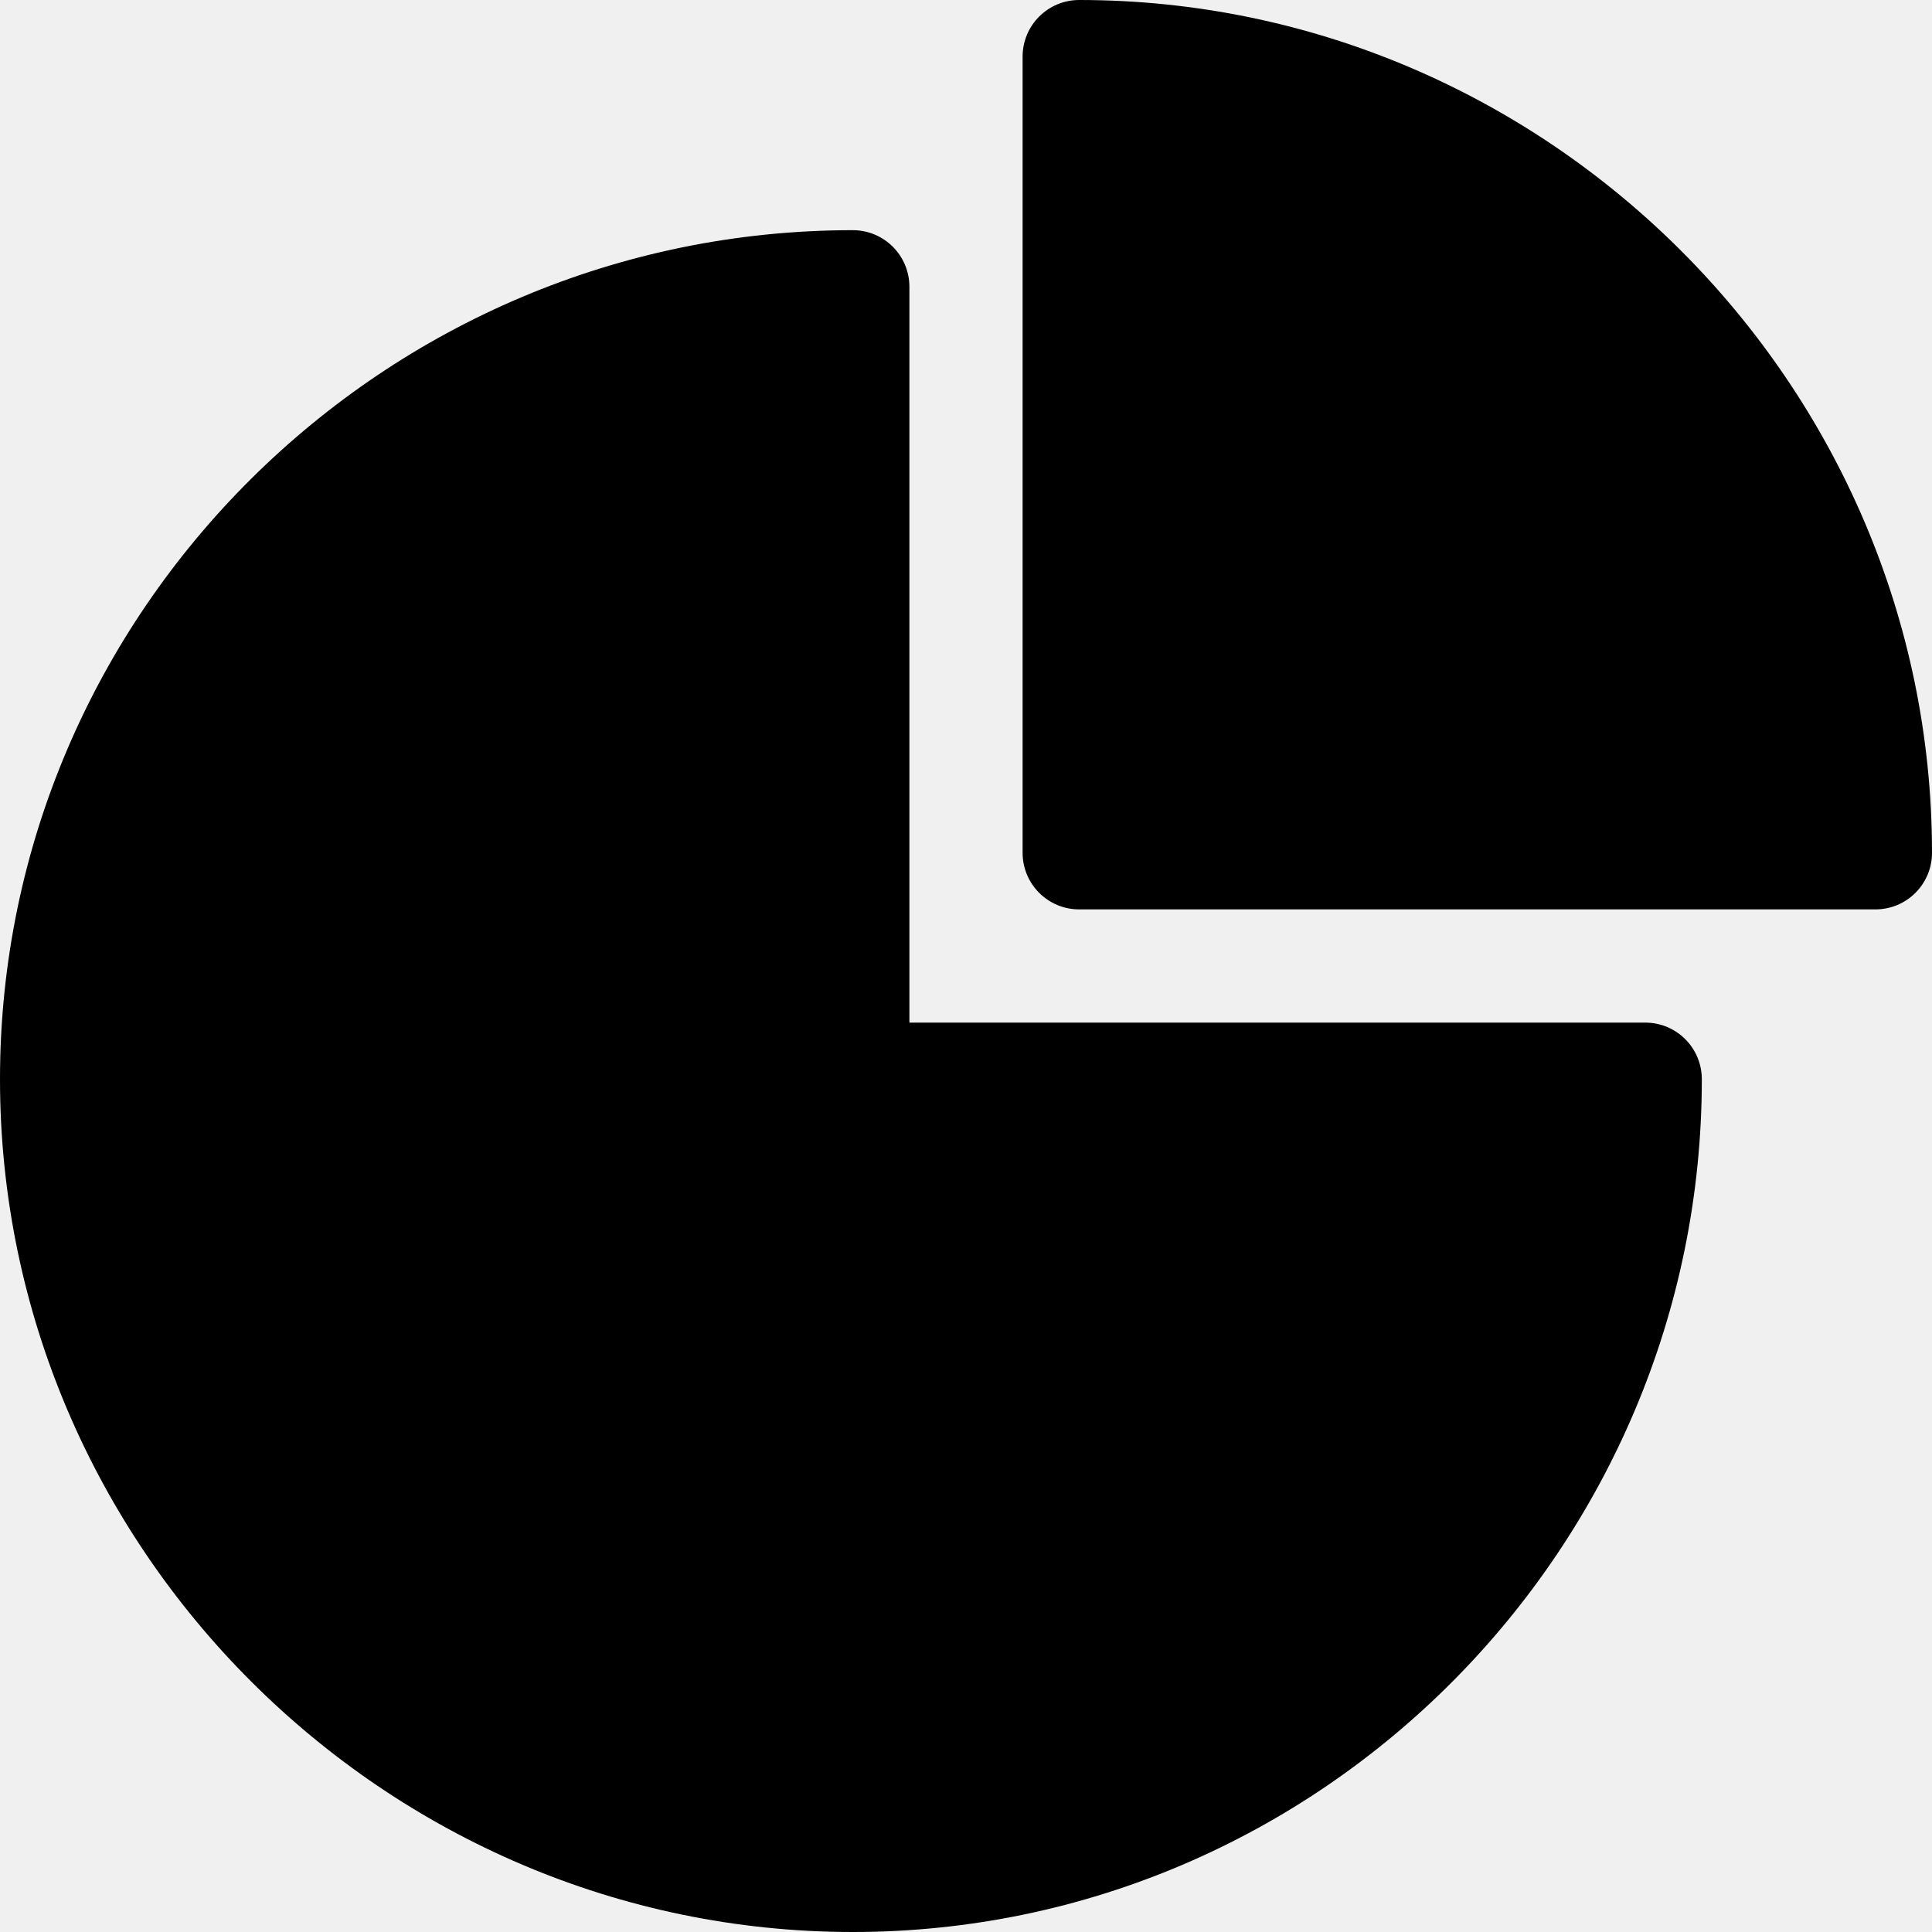
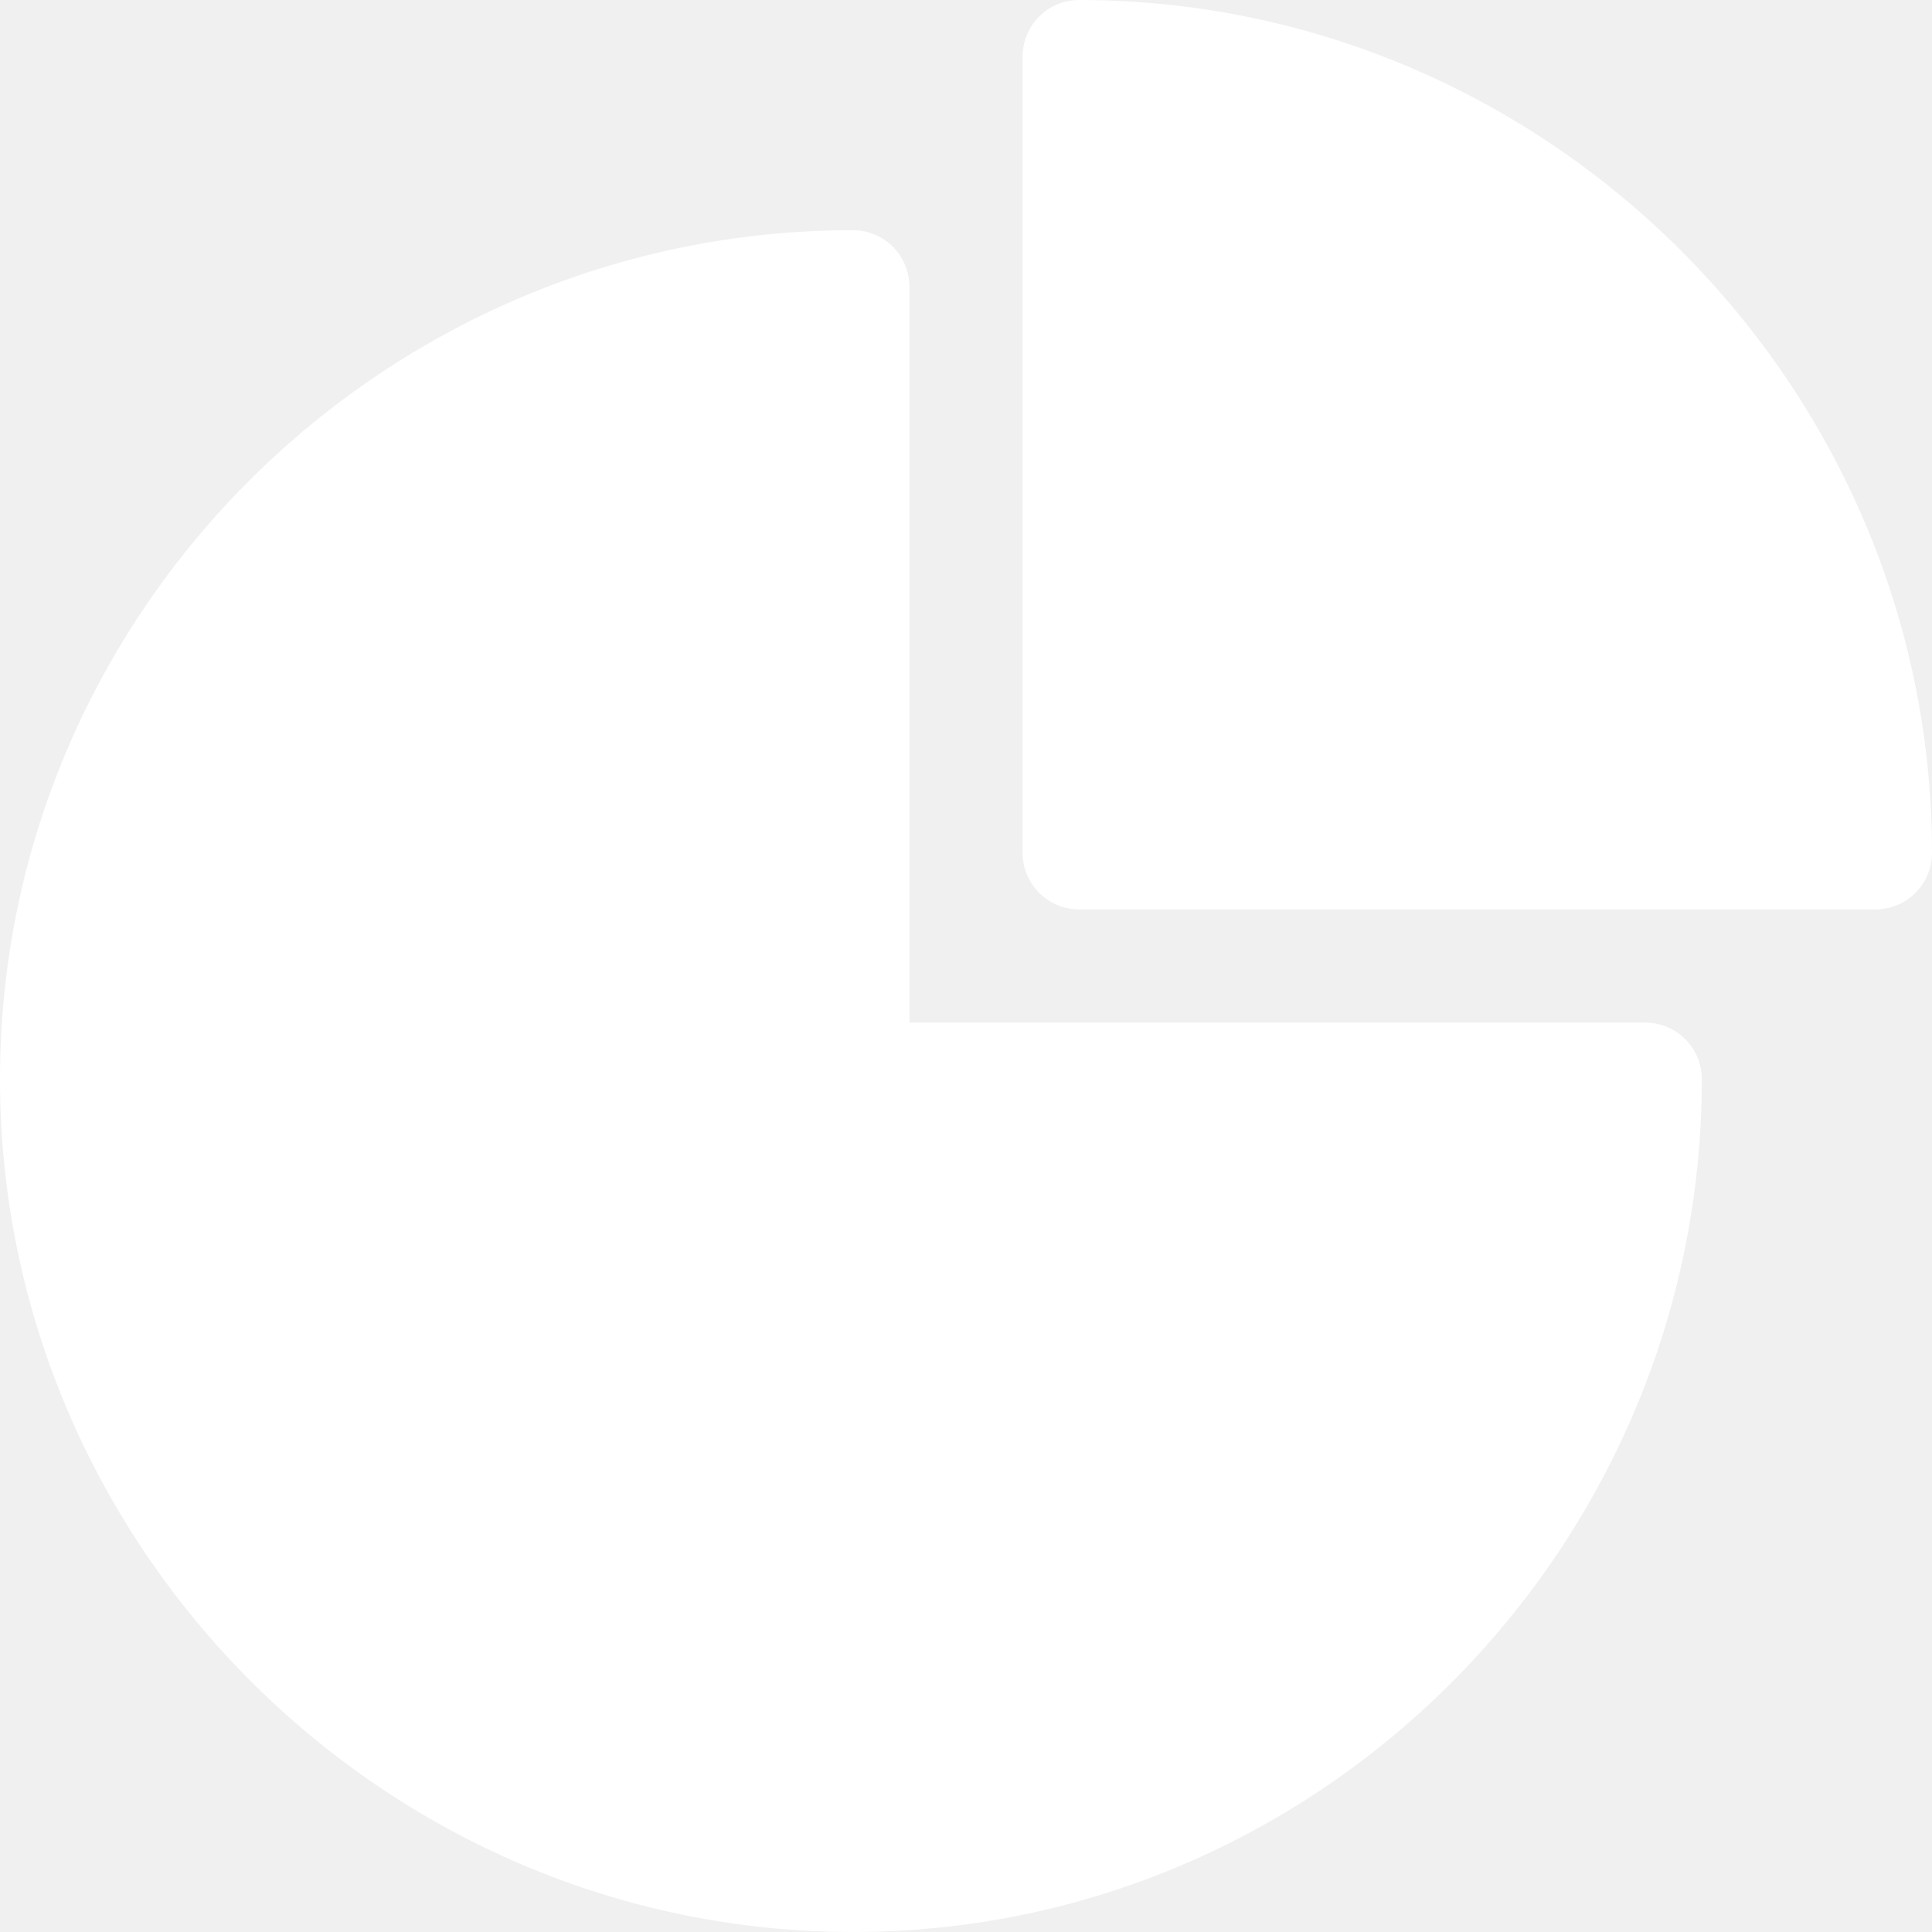
<svg xmlns="http://www.w3.org/2000/svg" version="1.1" id="Layer_1" x="0px" y="0px" viewBox="0 0 512 512" style="enable-background:new 0 0 512 512;" xml:space="preserve">
+   <style type="text/css">
+ 	.st0{fill:#FFFFFF;}
+ </style>
  <g>
    <g>
-       <path d="M436,271H241V76c0-8.291-6.709-15-15-15C101.928,61,0,161.928,0,286s101.928,226,226,226s225-101.928,225-226    C451,277.709,444.291,271,436,271z" />
+       <path class="st0" d="M436,271H241V76c0-8.3-6.7-15-15-15C101.9,61,0,161.9,0,286s101.9,226,226,226s225-101.9,225-226    C451,277.7,444.3,271,436,271z" />
    </g>
  </g>
  <g>
    <g>
-       <path d="M286,0c-8.291,0-15,6.709-15,15v211c0,8.291,6.709,15,15,15h211c8.291,0,15-6.709,15-15C512,101.928,410.072,0,286,0z" />
+       <path class="st0" d="M286,0c-8.3,0-15,6.7-15,15v211c0,8.3,6.7,15,15,15h211c8.3,0,15-6.7,15-15C512,101.9,410.1,0,286,0z" />
    </g>
  </g>
-   <g>
- </g>
-   <g>
- </g>
-   <g>
- </g>
-   <g>
- </g>
-   <g>
- </g>
-   <g>
- </g>
-   <g>
- </g>
-   <g>
- </g>
-   <g>
- </g>
-   <g>
- </g>
-   <g>
- </g>
-   <g>
- </g>
-   <g>
- </g>
-   <g>
- </g>
-   <g>
- </g>
</svg>
